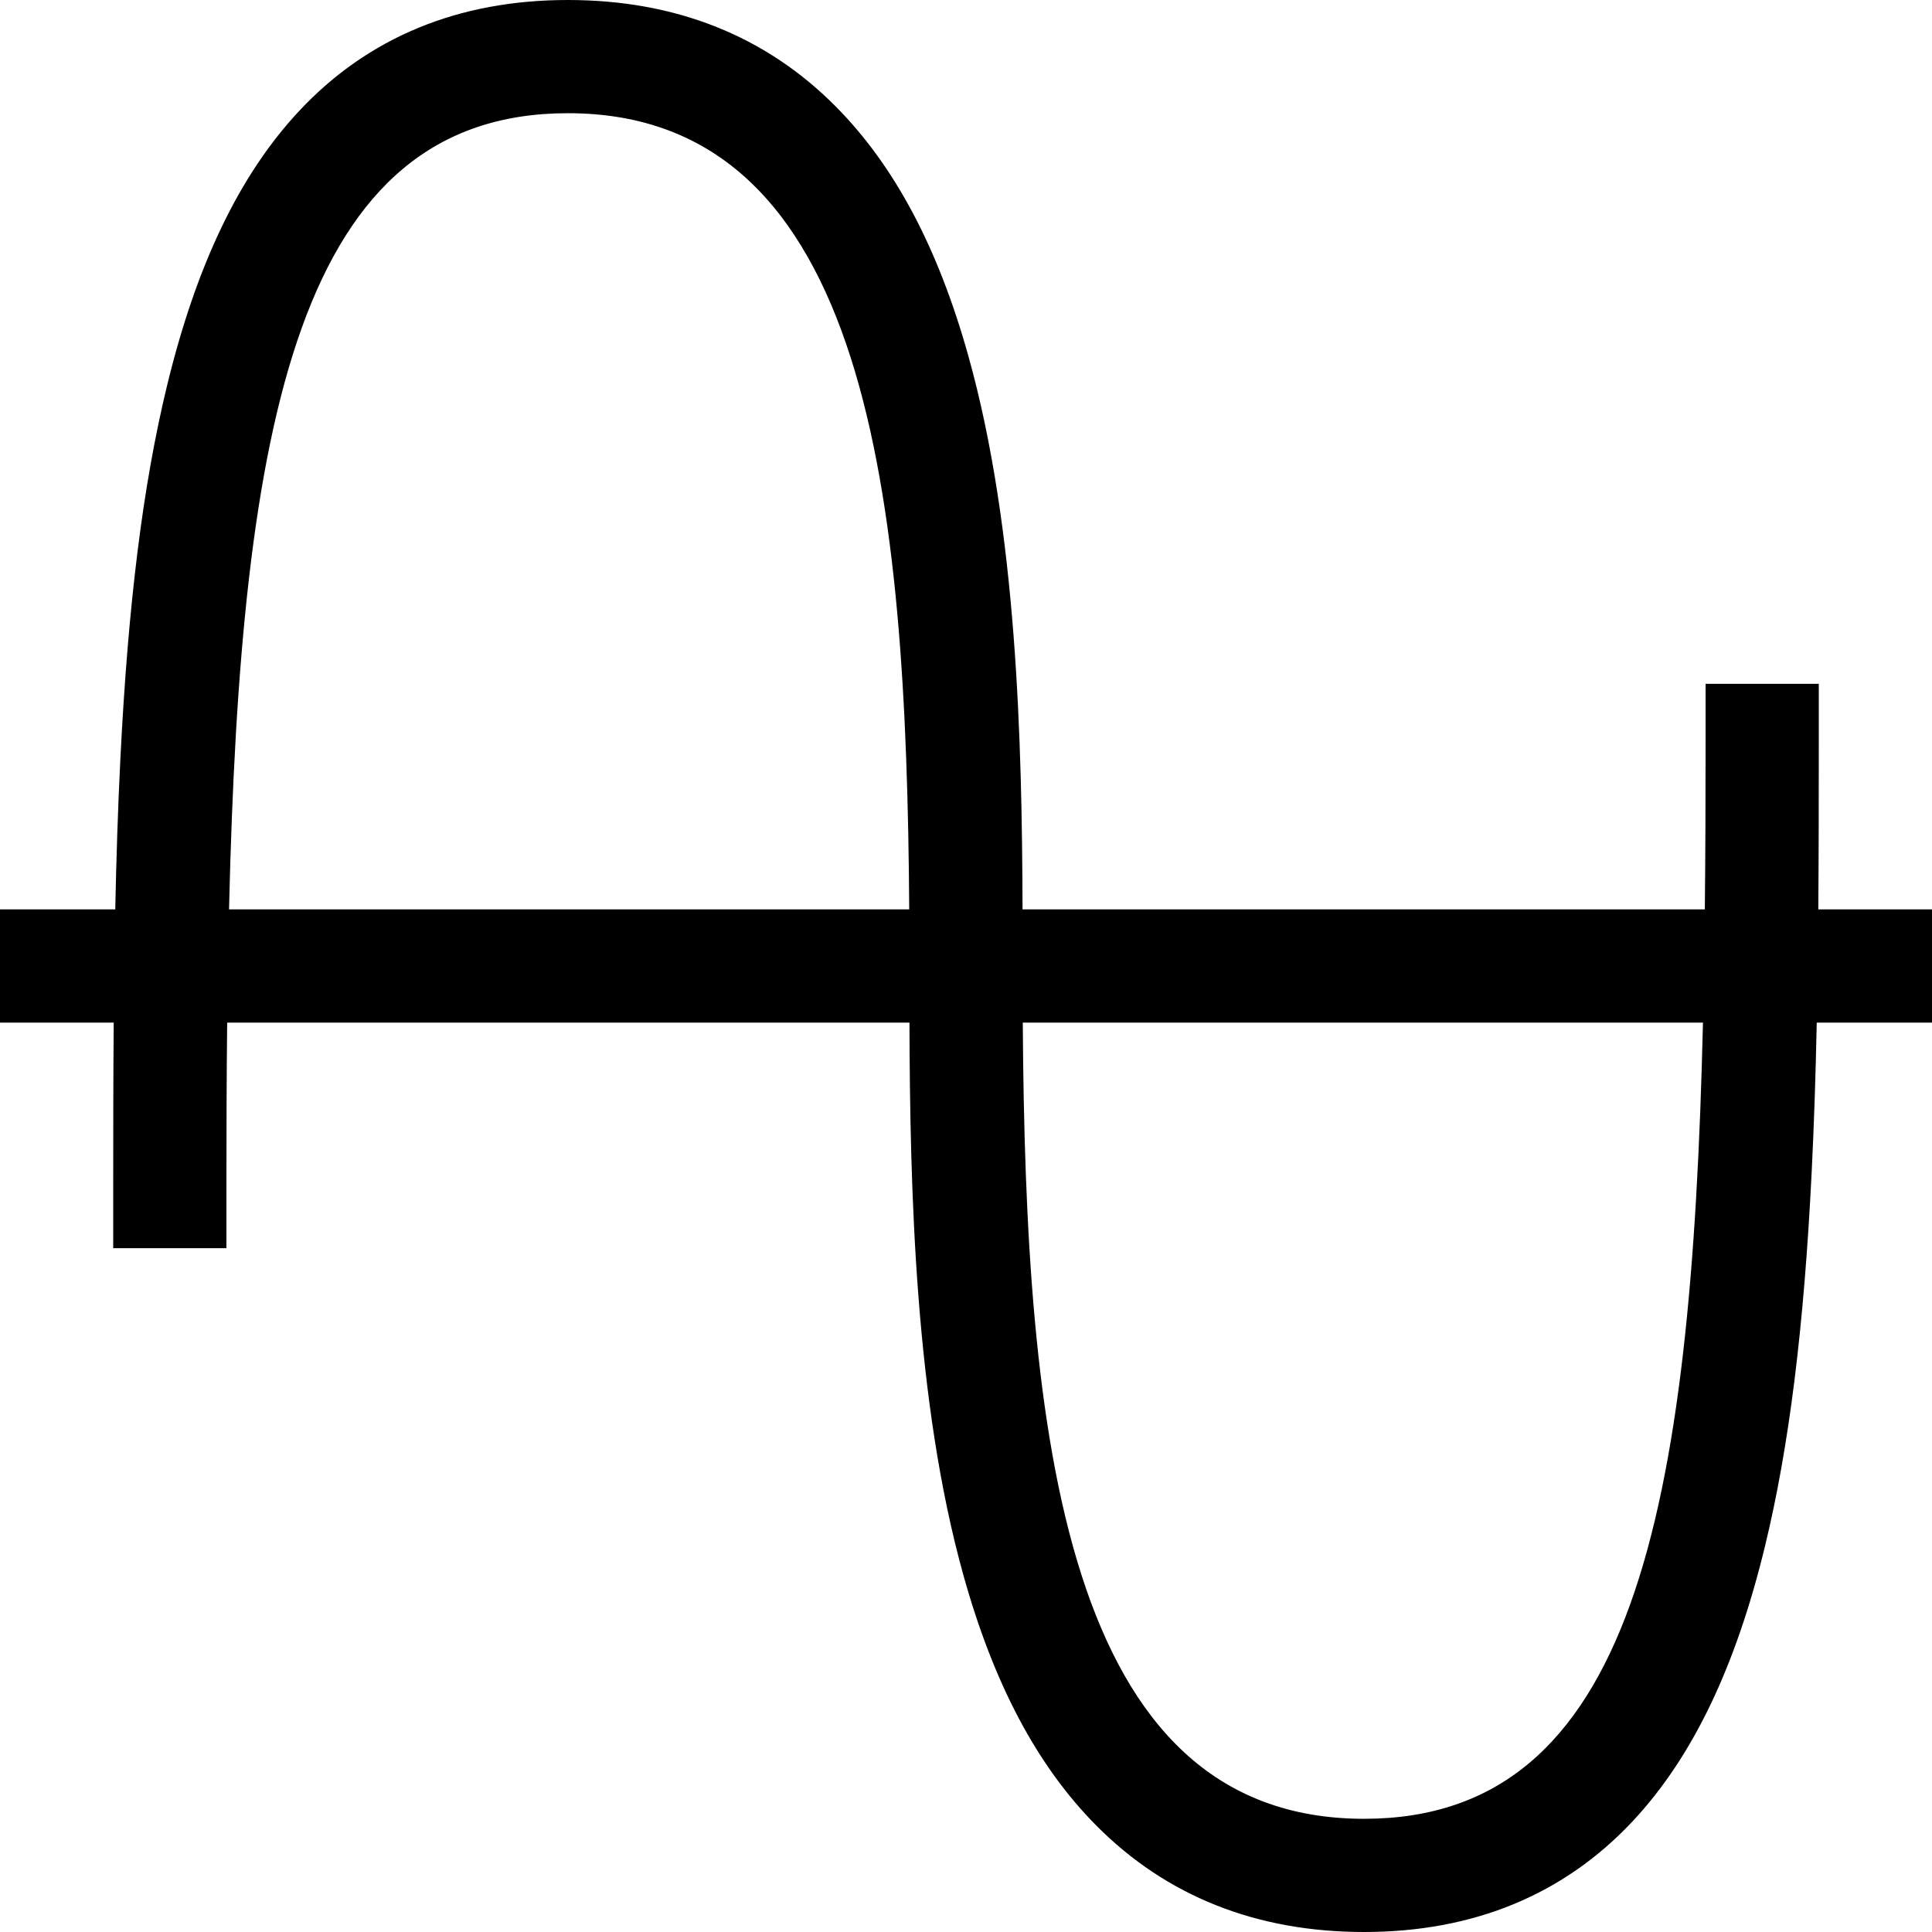
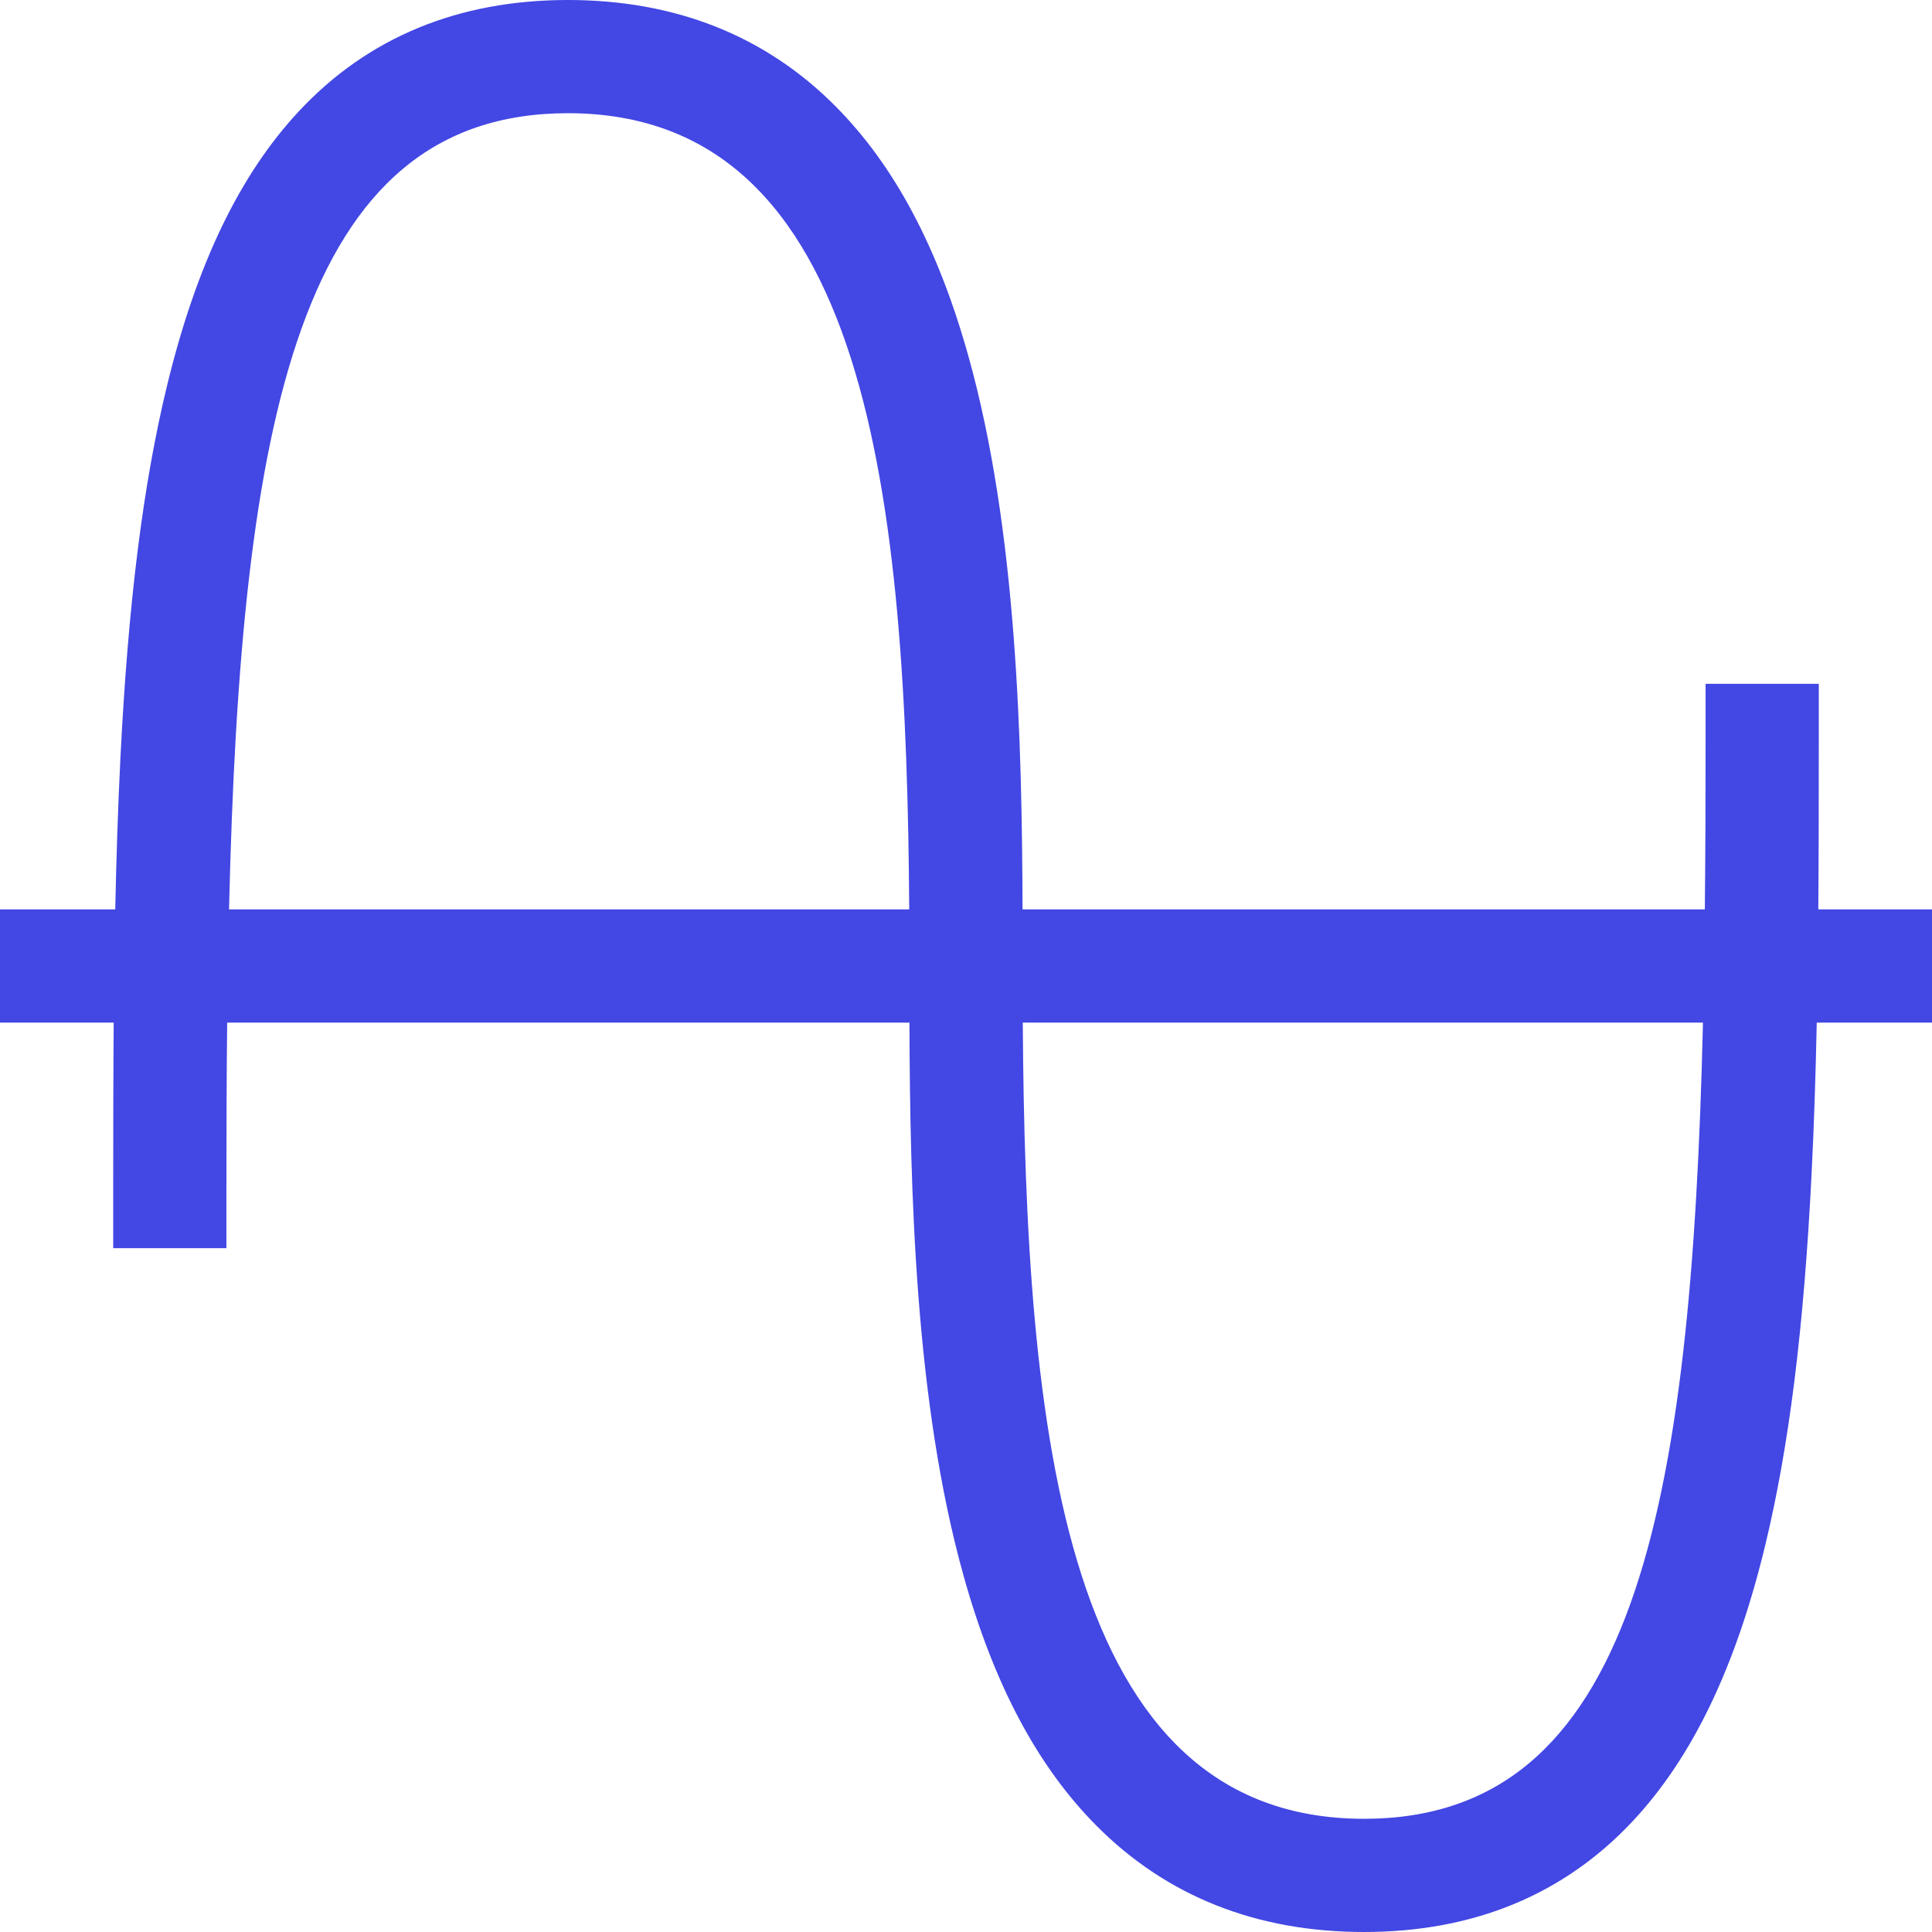
<svg xmlns="http://www.w3.org/2000/svg" id="Capa_1" enable-background="new 0 0 512 512" height="512" viewBox="0 0 512 512" width="512">
  <g>
-     <path d="m481.867 241c.113-14.401.133-29.293.133-44.781v-15h-30v15c0 15.414-.05 30.353-.202 44.781h-180.814c-.138-44.627-1.474-100.607-14.35-146.637-8.054-28.792-19.567-50.441-35.198-66.186-18.563-18.697-42.429-28.177-70.936-28.177-29.032 0-53.005 9.905-71.252 29.44-15.777 16.891-27.231 40.74-35.016 72.909-6.364 26.298-10.282 57.671-12.331 98.734-.646 12.957-1.074 26.229-1.357 39.917h-30.544v30h30.133c-.113 14.401-.133 29.293-.133 44.781v15h30v-15c0-15.414.05-30.353.202-44.781h180.814c.138 44.627 1.474 100.607 14.35 146.637 8.054 28.792 19.567 50.441 35.198 66.186 18.563 18.697 42.429 28.177 70.936 28.177 29.032 0 53.005-9.905 71.252-29.44 15.777-16.892 27.231-40.74 35.016-72.909 6.364-26.298 10.282-57.671 12.331-98.734.646-12.957 1.074-26.229 1.357-39.917h30.544v-30zm-421.17 0c3.047-129.787 18.469-211 89.803-211 79.854 0 89.741 102.081 90.454 211zm300.803 241c-79.854 0-89.741-102.081-90.454-211h180.257c-3.047 129.787-18.469 211-89.803 211z" />
+     <path fill="#4347E3" d="m481.867 241c.113-14.401.133-29.293.133-44.781v-15h-30v15c0 15.414-.05 30.353-.202 44.781h-180.814c-.138-44.627-1.474-100.607-14.35-146.637-8.054-28.792-19.567-50.441-35.198-66.186-18.563-18.697-42.429-28.177-70.936-28.177-29.032 0-53.005 9.905-71.252 29.44-15.777 16.891-27.231 40.74-35.016 72.909-6.364 26.298-10.282 57.671-12.331 98.734-.646 12.957-1.074 26.229-1.357 39.917h-30.544v30h30.133c-.113 14.401-.133 29.293-.133 44.781v15h30v-15c0-15.414.05-30.353.202-44.781h180.814c.138 44.627 1.474 100.607 14.35 146.637 8.054 28.792 19.567 50.441 35.198 66.186 18.563 18.697 42.429 28.177 70.936 28.177 29.032 0 53.005-9.905 71.252-29.44 15.777-16.892 27.231-40.74 35.016-72.909 6.364-26.298 10.282-57.671 12.331-98.734.646-12.957 1.074-26.229 1.357-39.917h30.544v-30zm-421.17 0c3.047-129.787 18.469-211 89.803-211 79.854 0 89.741 102.081 90.454 211zm300.803 241c-79.854 0-89.741-102.081-90.454-211h180.257c-3.047 129.787-18.469 211-89.803 211z" />
  </g>
</svg>
